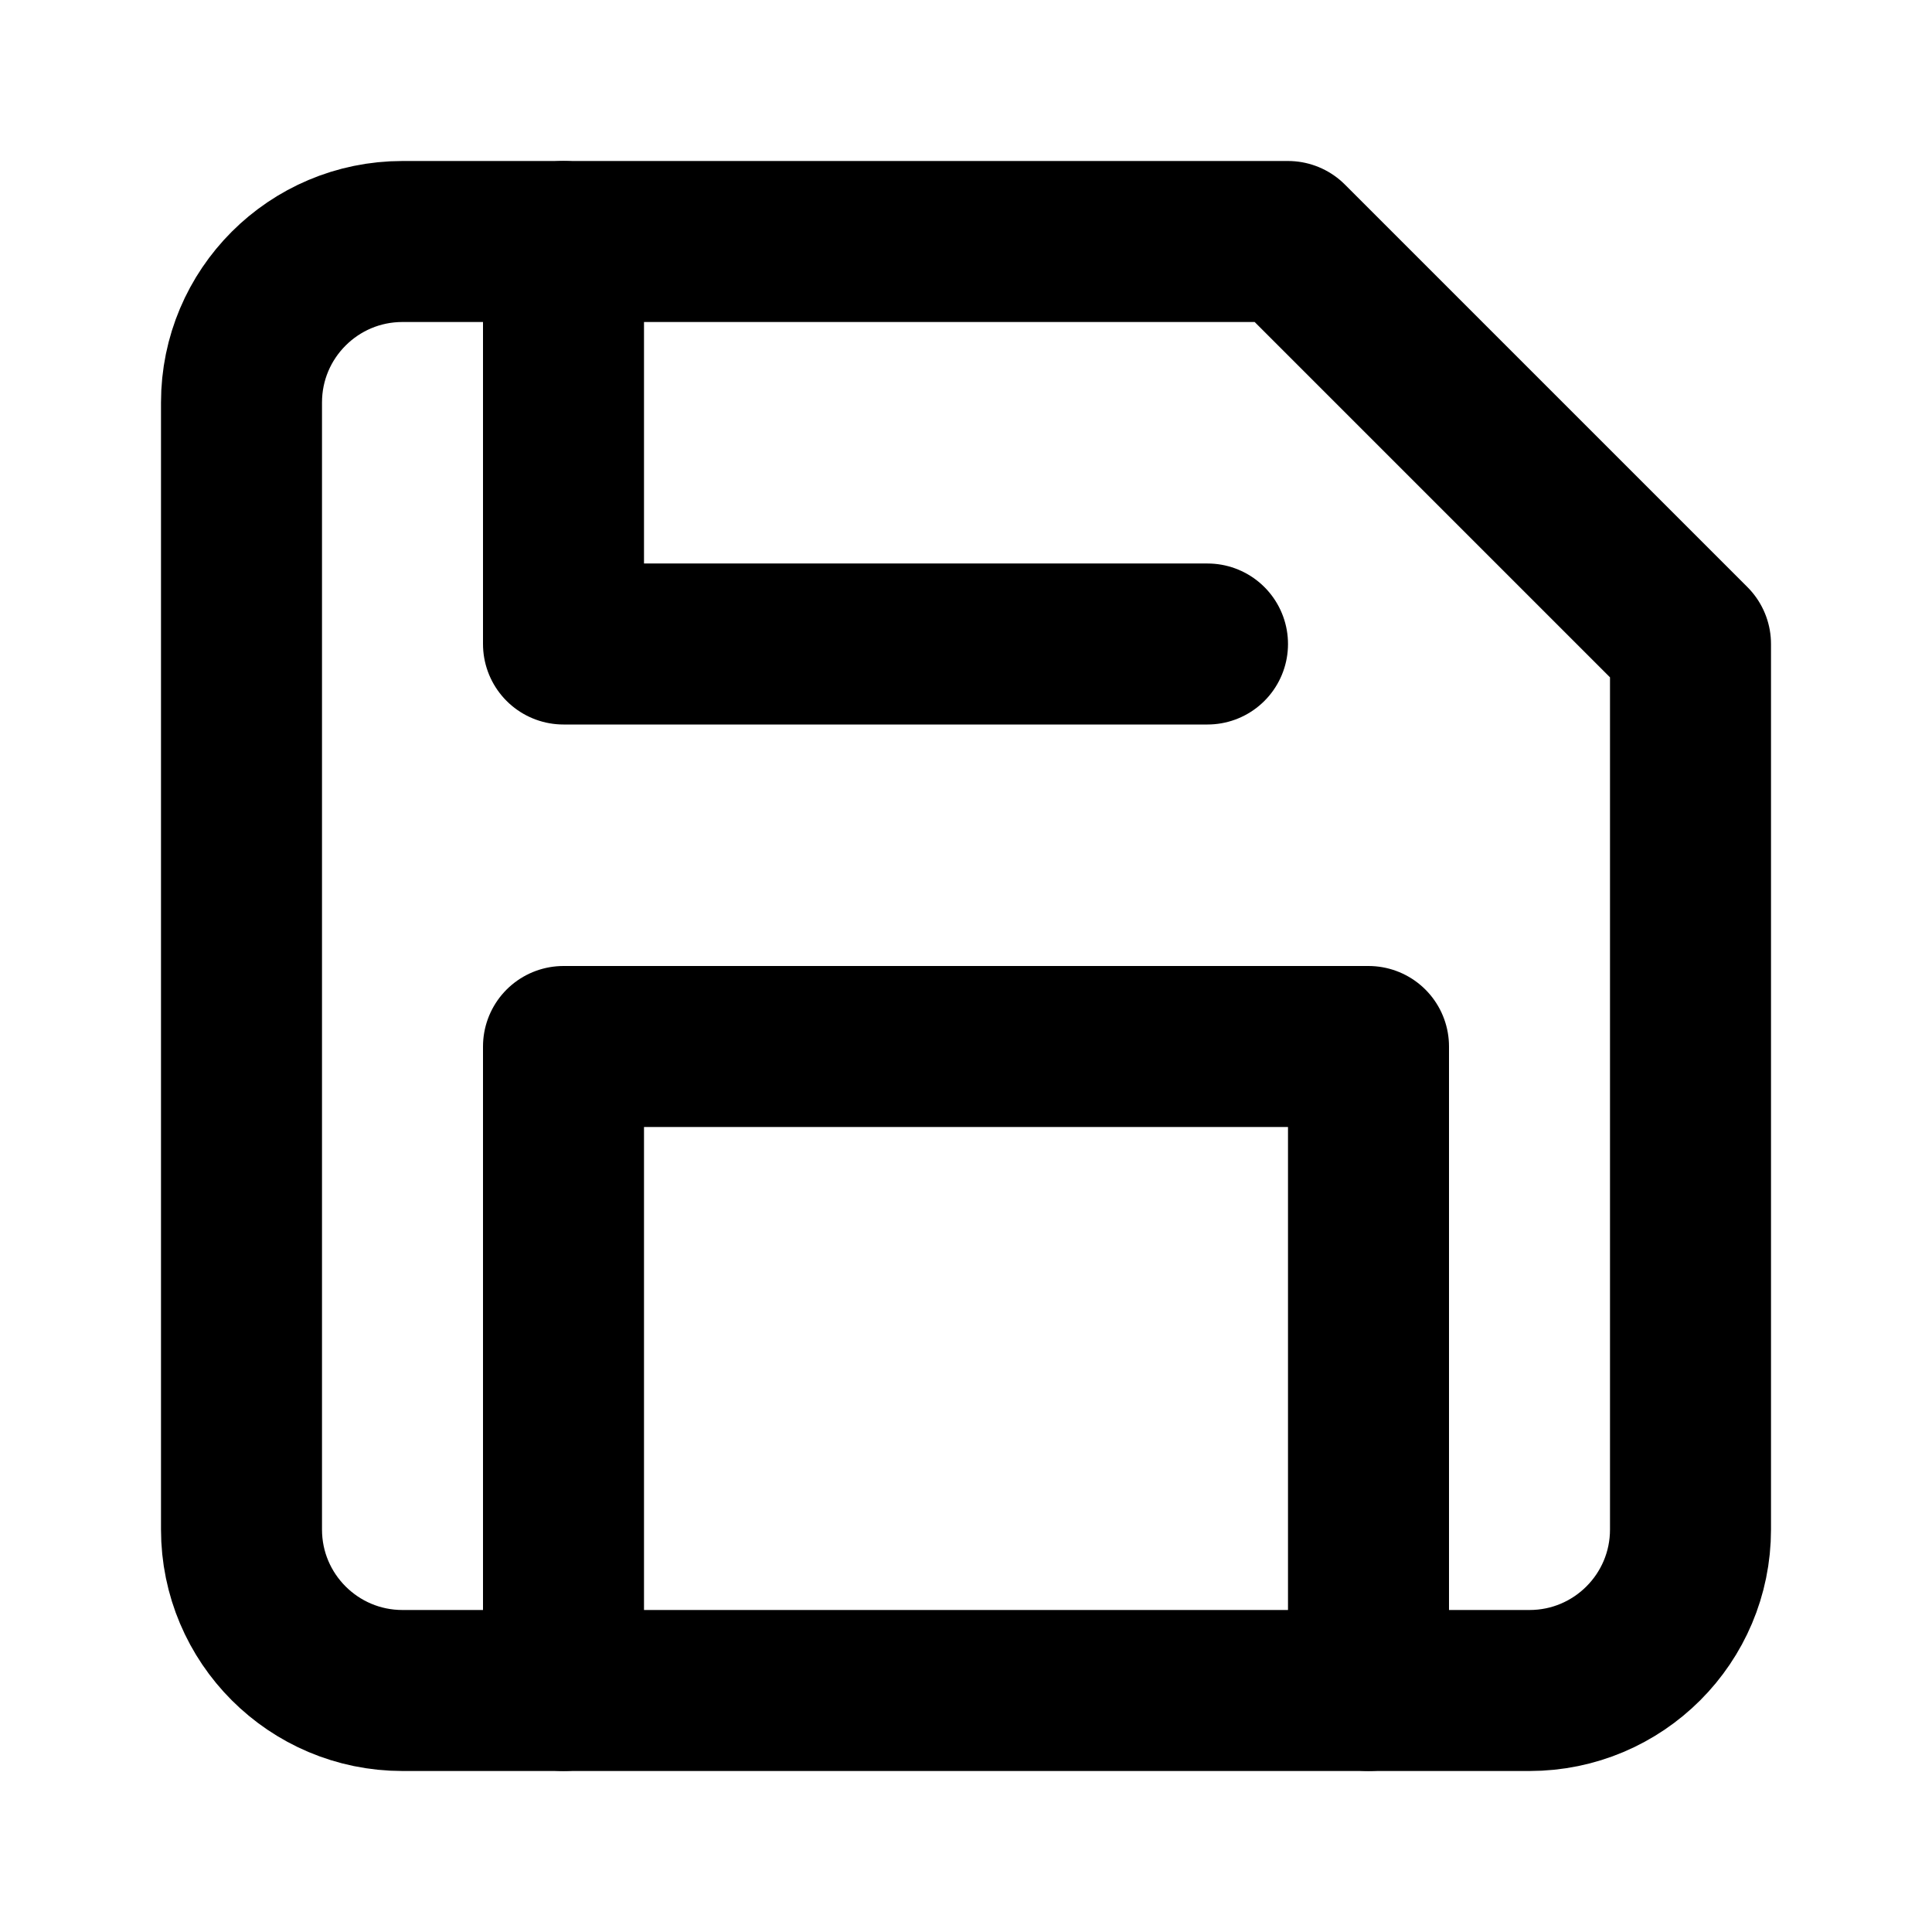
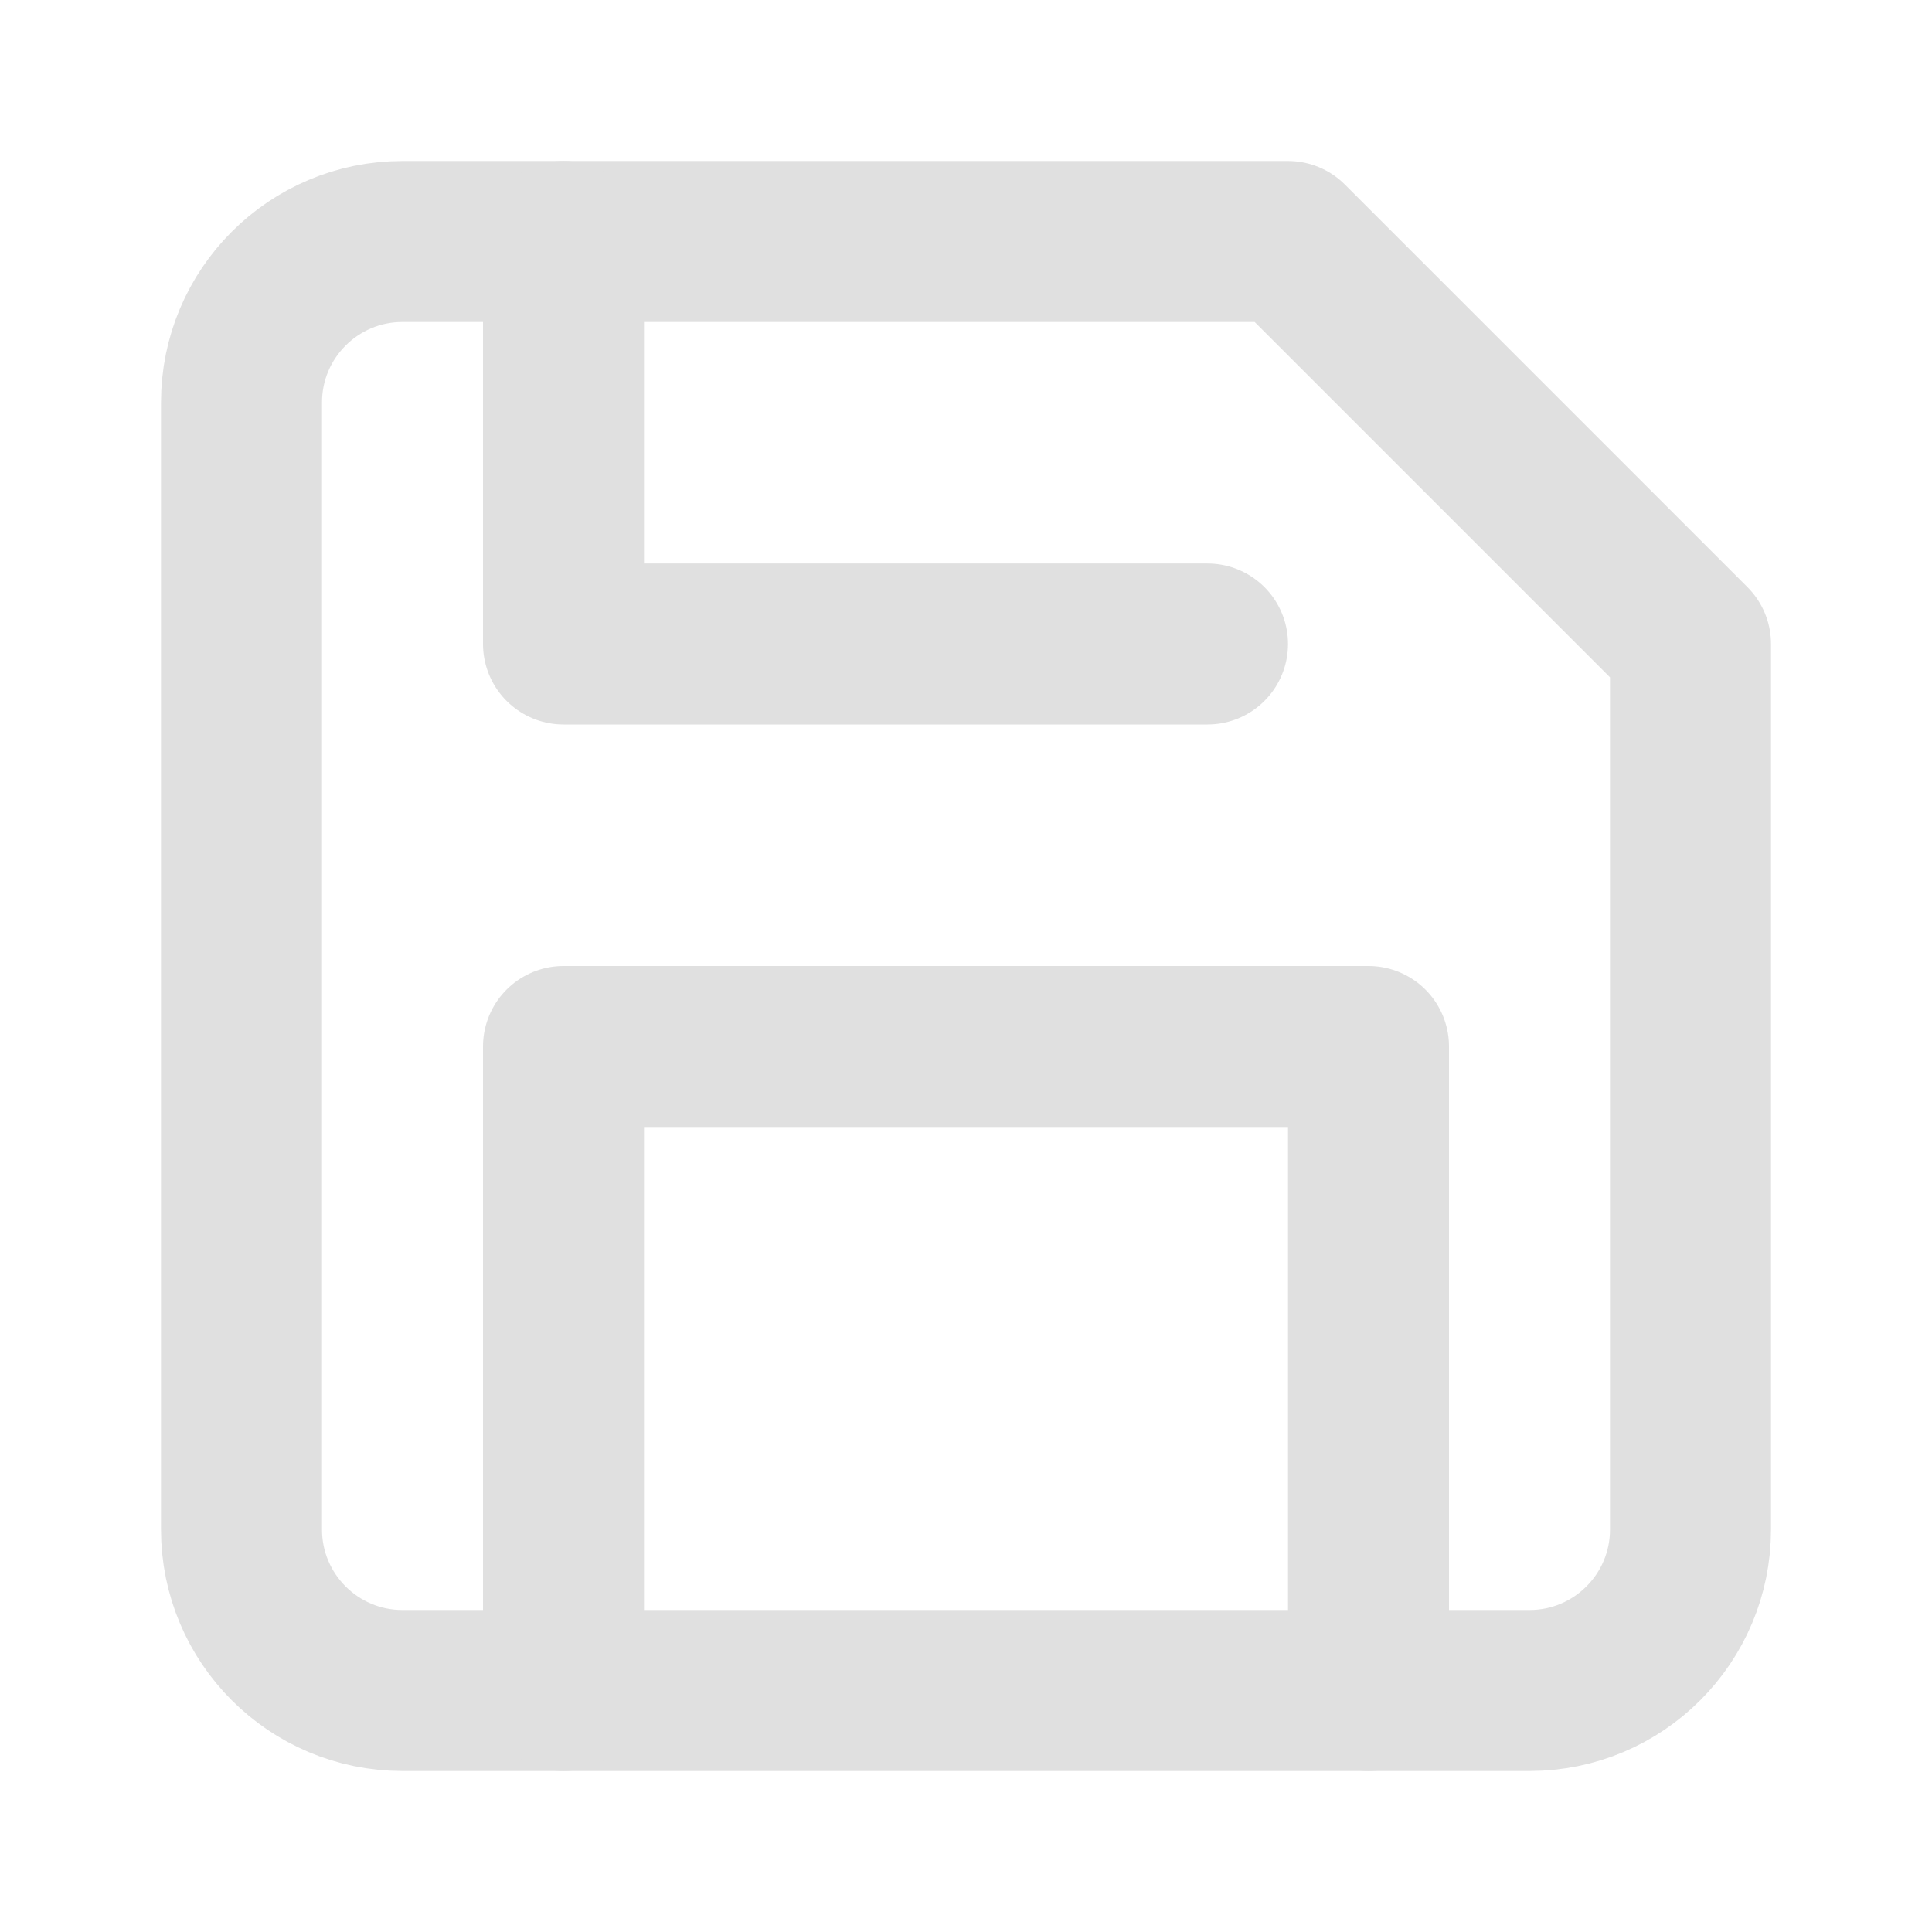
- <svg xmlns="http://www.w3.org/2000/svg" width="24" height="24" viewBox="0 0 24 24" fill="none" stroke="currentColor" stroke-width="2" stroke-linecap="round" stroke-linejoin="round">
+ <svg xmlns="http://www.w3.org/2000/svg" width="24" height="24" viewBox="0 0 24 24" fill="none" stroke="#E0E0E0" stroke-width="2" stroke-linecap="round" stroke-linejoin="round">
  <path d="M19 21H5a2 2 0 0 1-2-2V5a2 2 0 0 1 2-2h11l5 5v11a2 2 0 0 1-2 2z" />
  <polyline points="17 21 17 13 7 13 7 21" />
  <polyline points="7 3 7 8 15 8" />
</svg>
